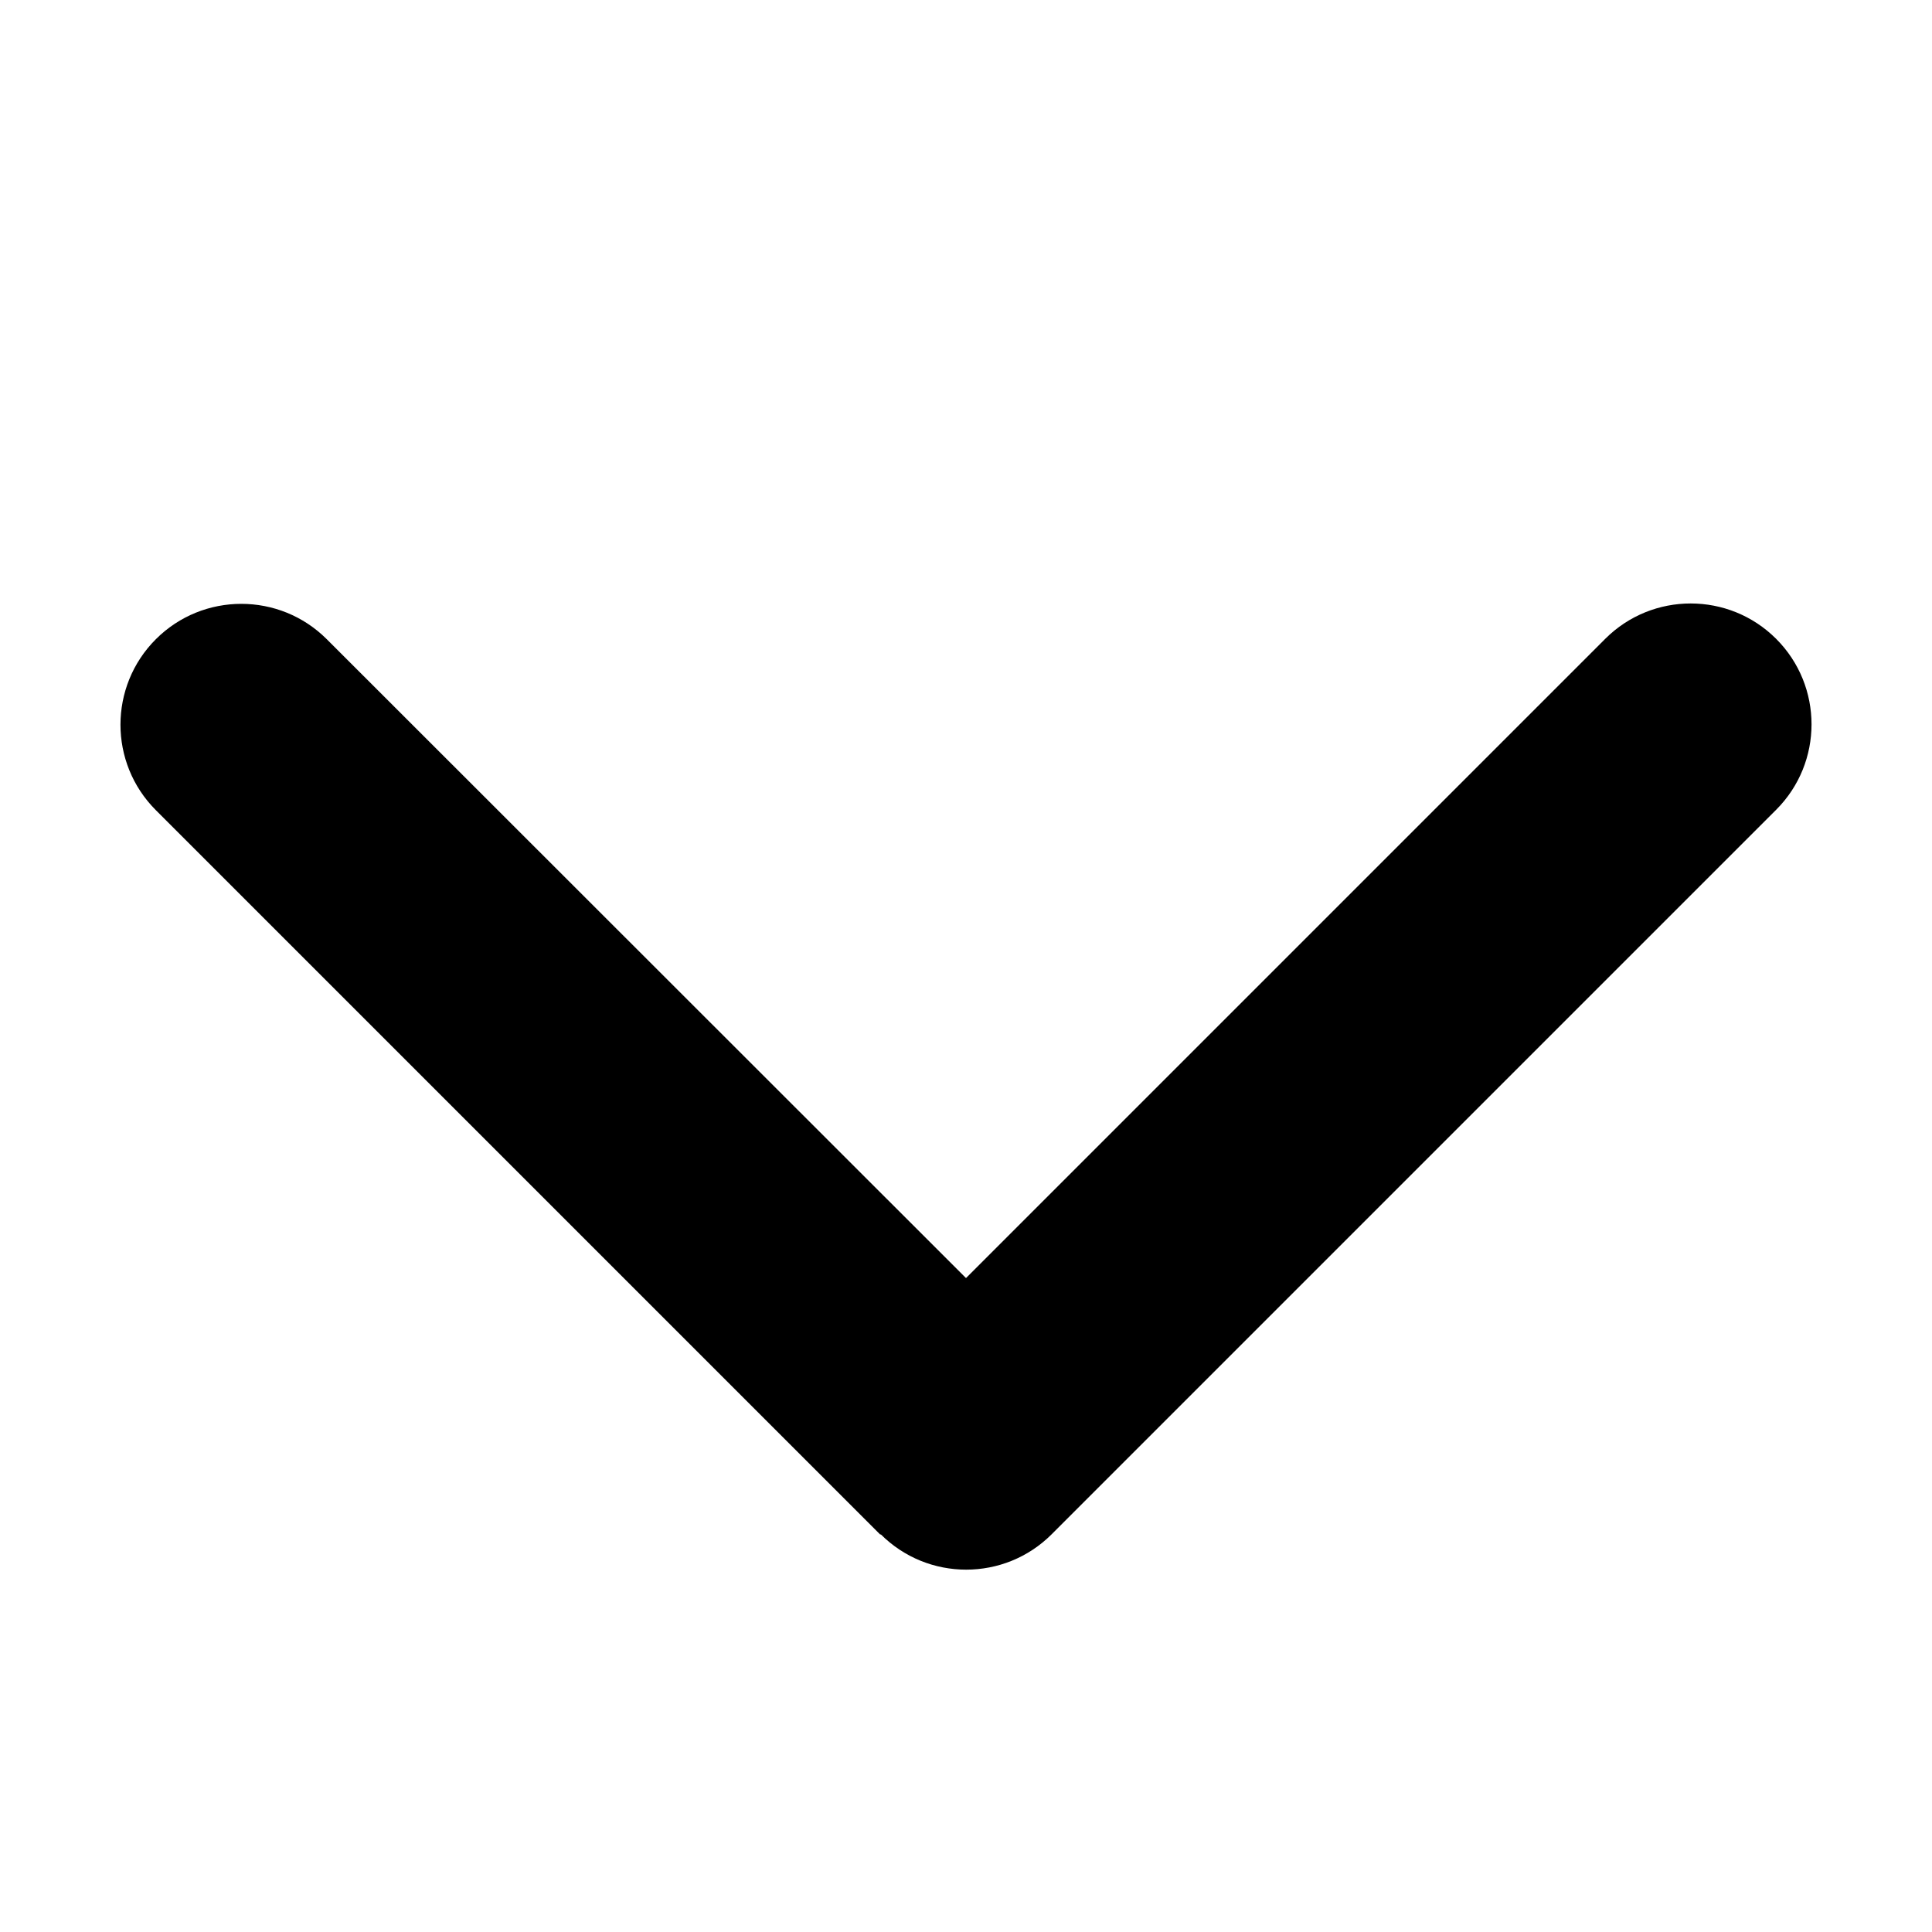
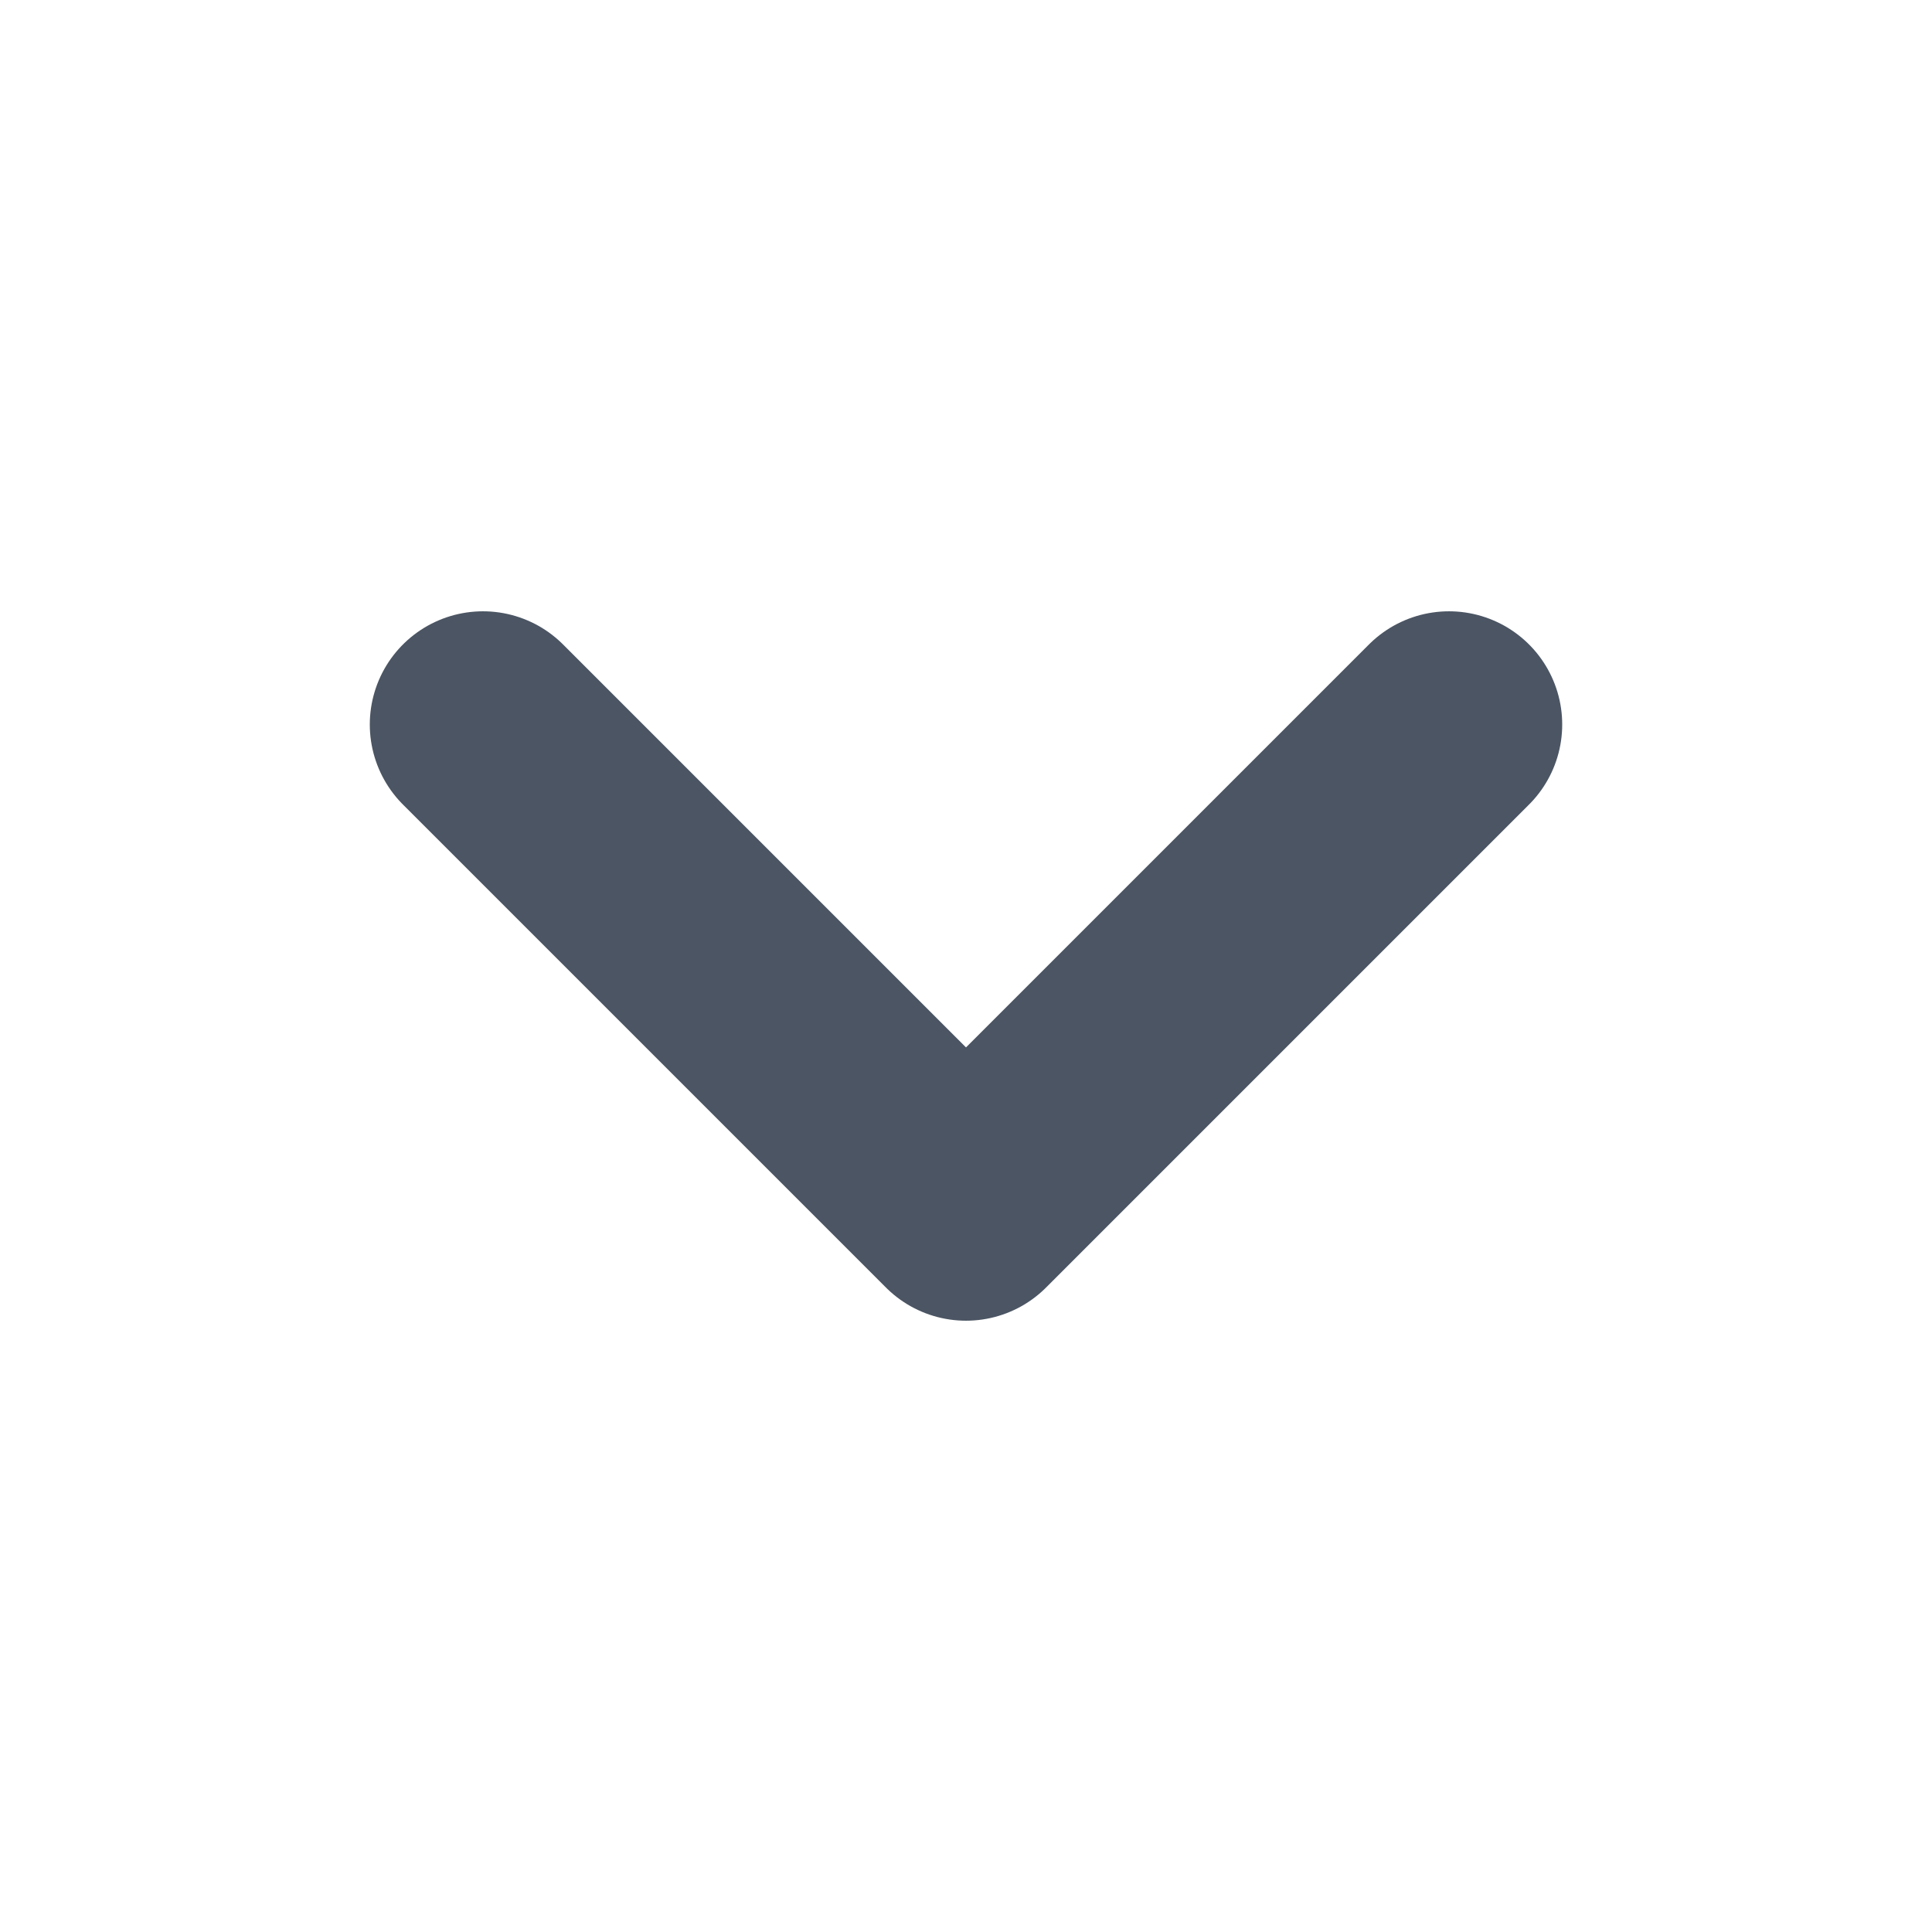
- <svg xmlns="http://www.w3.org/2000/svg" viewBox="0 0 512 512">
-   <path d="M233.4 406.6c12.5 12.5 32.8 12.5 45.3 0l192-192c12.5-12.5 12.5-32.8 0-45.3s-32.8-12.5-45.3 0L256 338.7 86.6 169.4c-12.5-12.5-32.8-12.5-45.3 0s-12.5 32.8 0 45.3l192 192z" />
+ <svg xmlns="http://www.w3.org/2000/svg" width="16" height="16" viewBox="0 0 16 16" fill="none">
+   <path d="M4 6L8 10L12 6" stroke="#4B5563" stroke-width="1.875" stroke-linecap="round" stroke-linejoin="round" />
</svg>
